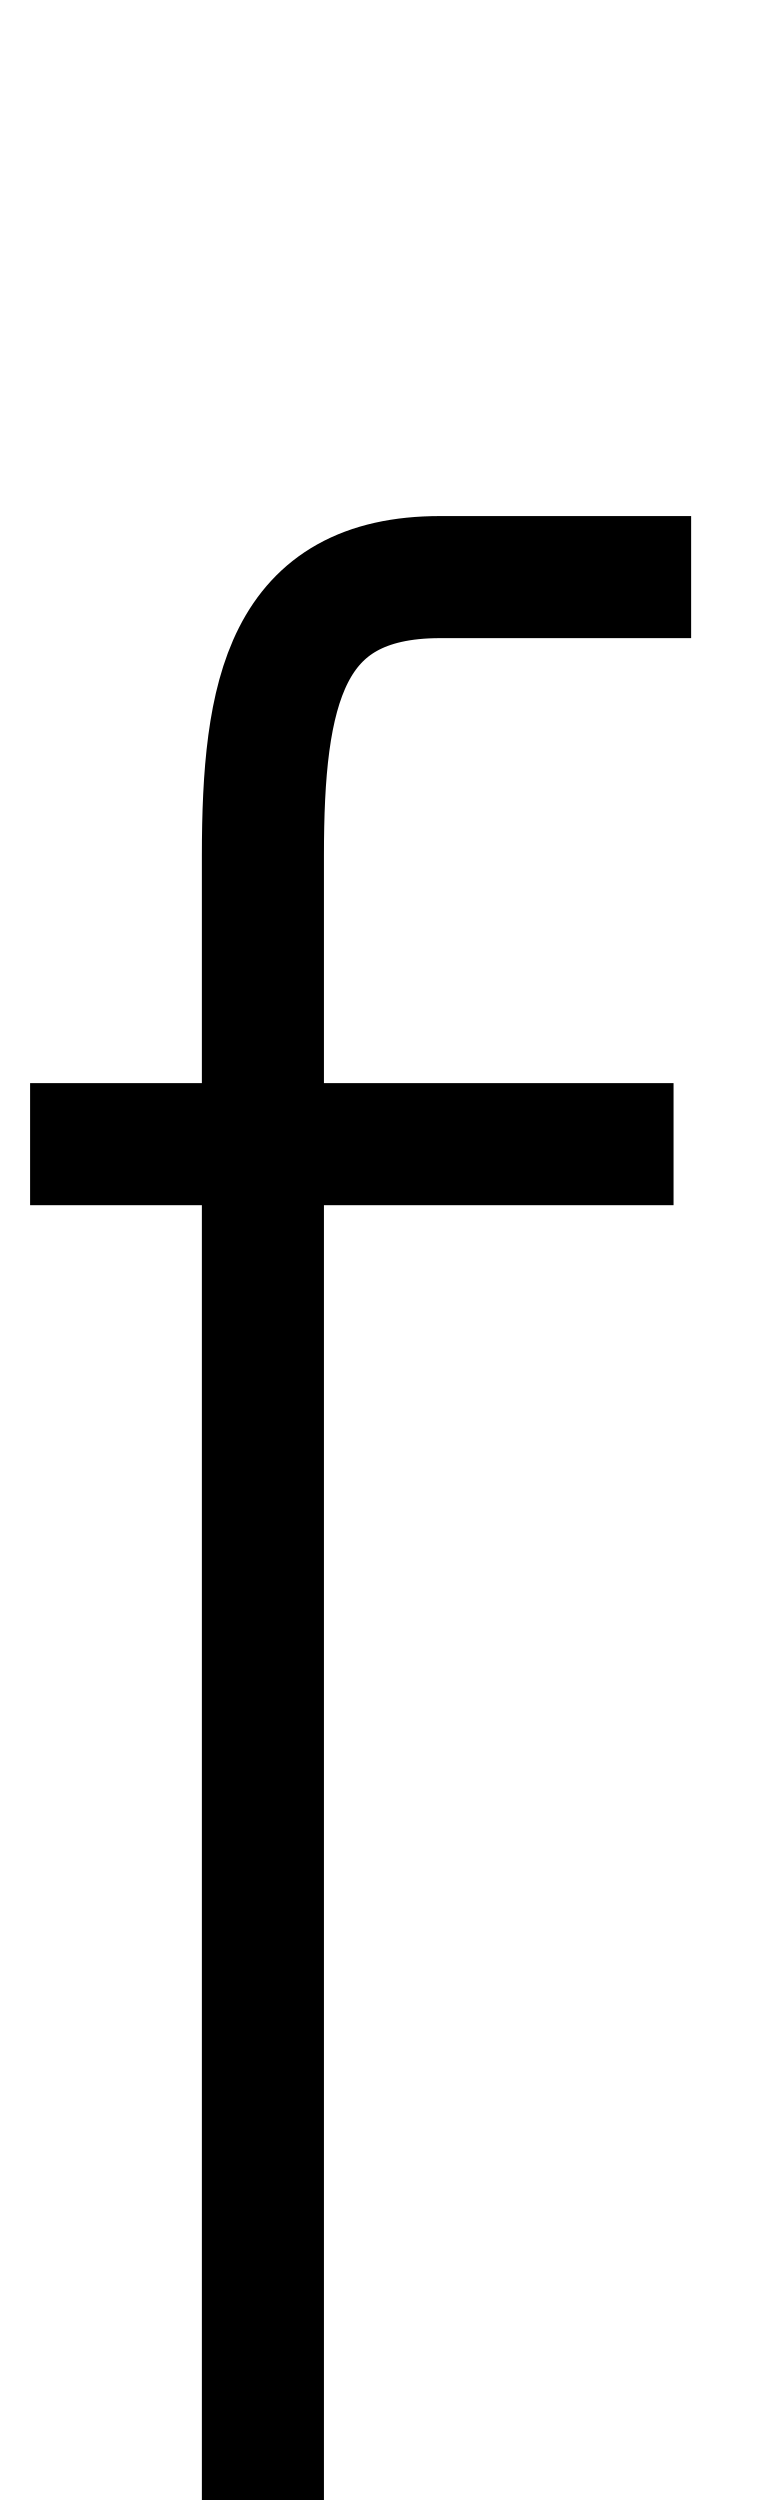
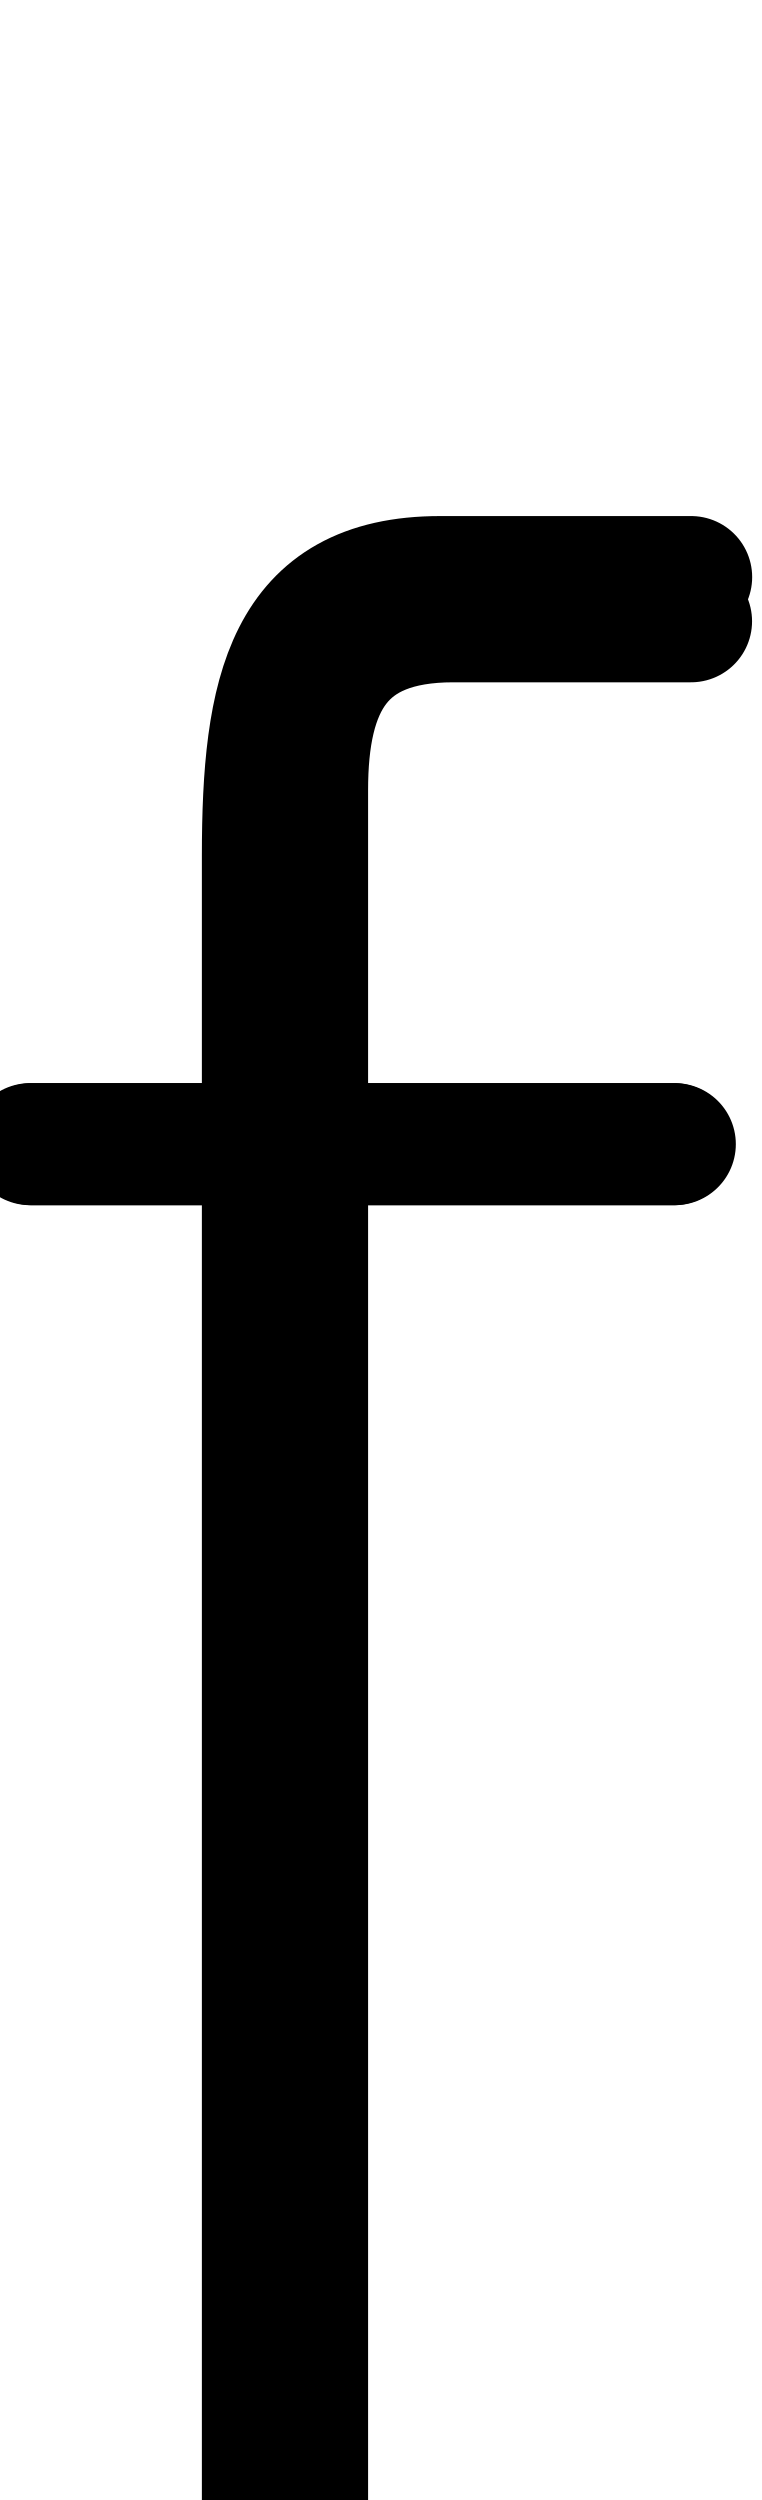
<svg xmlns="http://www.w3.org/2000/svg" version="1.1" viewBox="0 -288 624 2048" id="svg6" width="624" height="2048">
  <defs id="defs10" />
  <g id="layer3" style="display:inline">
-     <path id="path5829-3-3" d="M 215.372,1760.646 V 412.945 c 0,-133.961 18.466,-228.187 145.203,-228.187 h 205.6" style="display: inline; fill: none; fill-rule: evenodd; stroke: rgb(0, 0, 0); stroke-width: 100; stroke-linecap: butt; stroke-linejoin: miter; stroke-miterlimit: 4; stroke-dasharray: none; stroke-opacity: 1;" class="ext" />
-     <path style="fill: none; fill-rule: evenodd; stroke: rgb(0, 0, 0); stroke-width: 100; stroke-linecap: butt; stroke-linejoin: miter; stroke-miterlimit: 4; stroke-dasharray: none; stroke-opacity: 1;" d="M 24.655,649.294 H 551.773" id="path931-3" class="ext" />
+     <path id="path5829-3-3" d="M 215.372,1760.646 V 412.945 c 0,-133.961 18.466,-228.187 145.203,-228.187 h 205.6" style="display: inline; fill: none; fill-rule: evenodd; stroke: rgb(0, 0, 0); stroke-width: 100; stroke-linecap: round; stroke-linejoin: bevel; stroke-miterlimit: 4; stroke-dasharray: none; stroke-opacity: 1;" class="ext" />
+     <path id="path5829-8-6-1" d="M 251.538,1760.646 V 359.205 c 0,-85.867 27.87,-138.26 119.742,-138.26 h 194.806" style="display: inline; fill: none; fill-rule: evenodd; stroke: rgb(0, 0, 0); stroke-width: 100; stroke-linecap: round; stroke-linejoin: bevel; stroke-miterlimit: 4; stroke-dasharray: none; stroke-opacity: 1;" class="int" />
+     <path style="fill: none; fill-rule: evenodd; stroke: rgb(0, 0, 0); stroke-width: 100; stroke-linecap: round; stroke-linejoin: bevel; stroke-miterlimit: 4; stroke-dasharray: none; stroke-opacity: 1;" d="M 26.381,649.294 H 552.789" id="path931" class="int" />
+     <path style="fill: none; fill-rule: evenodd; stroke: rgb(0, 0, 0); stroke-width: 100; stroke-linecap: round; stroke-linejoin: bevel; stroke-miterlimit: 4; stroke-dasharray: none; stroke-opacity: 1;" d="M 24.655,649.294 H 551.773" id="path931-3" class="ext" />
  </g>
</svg>
